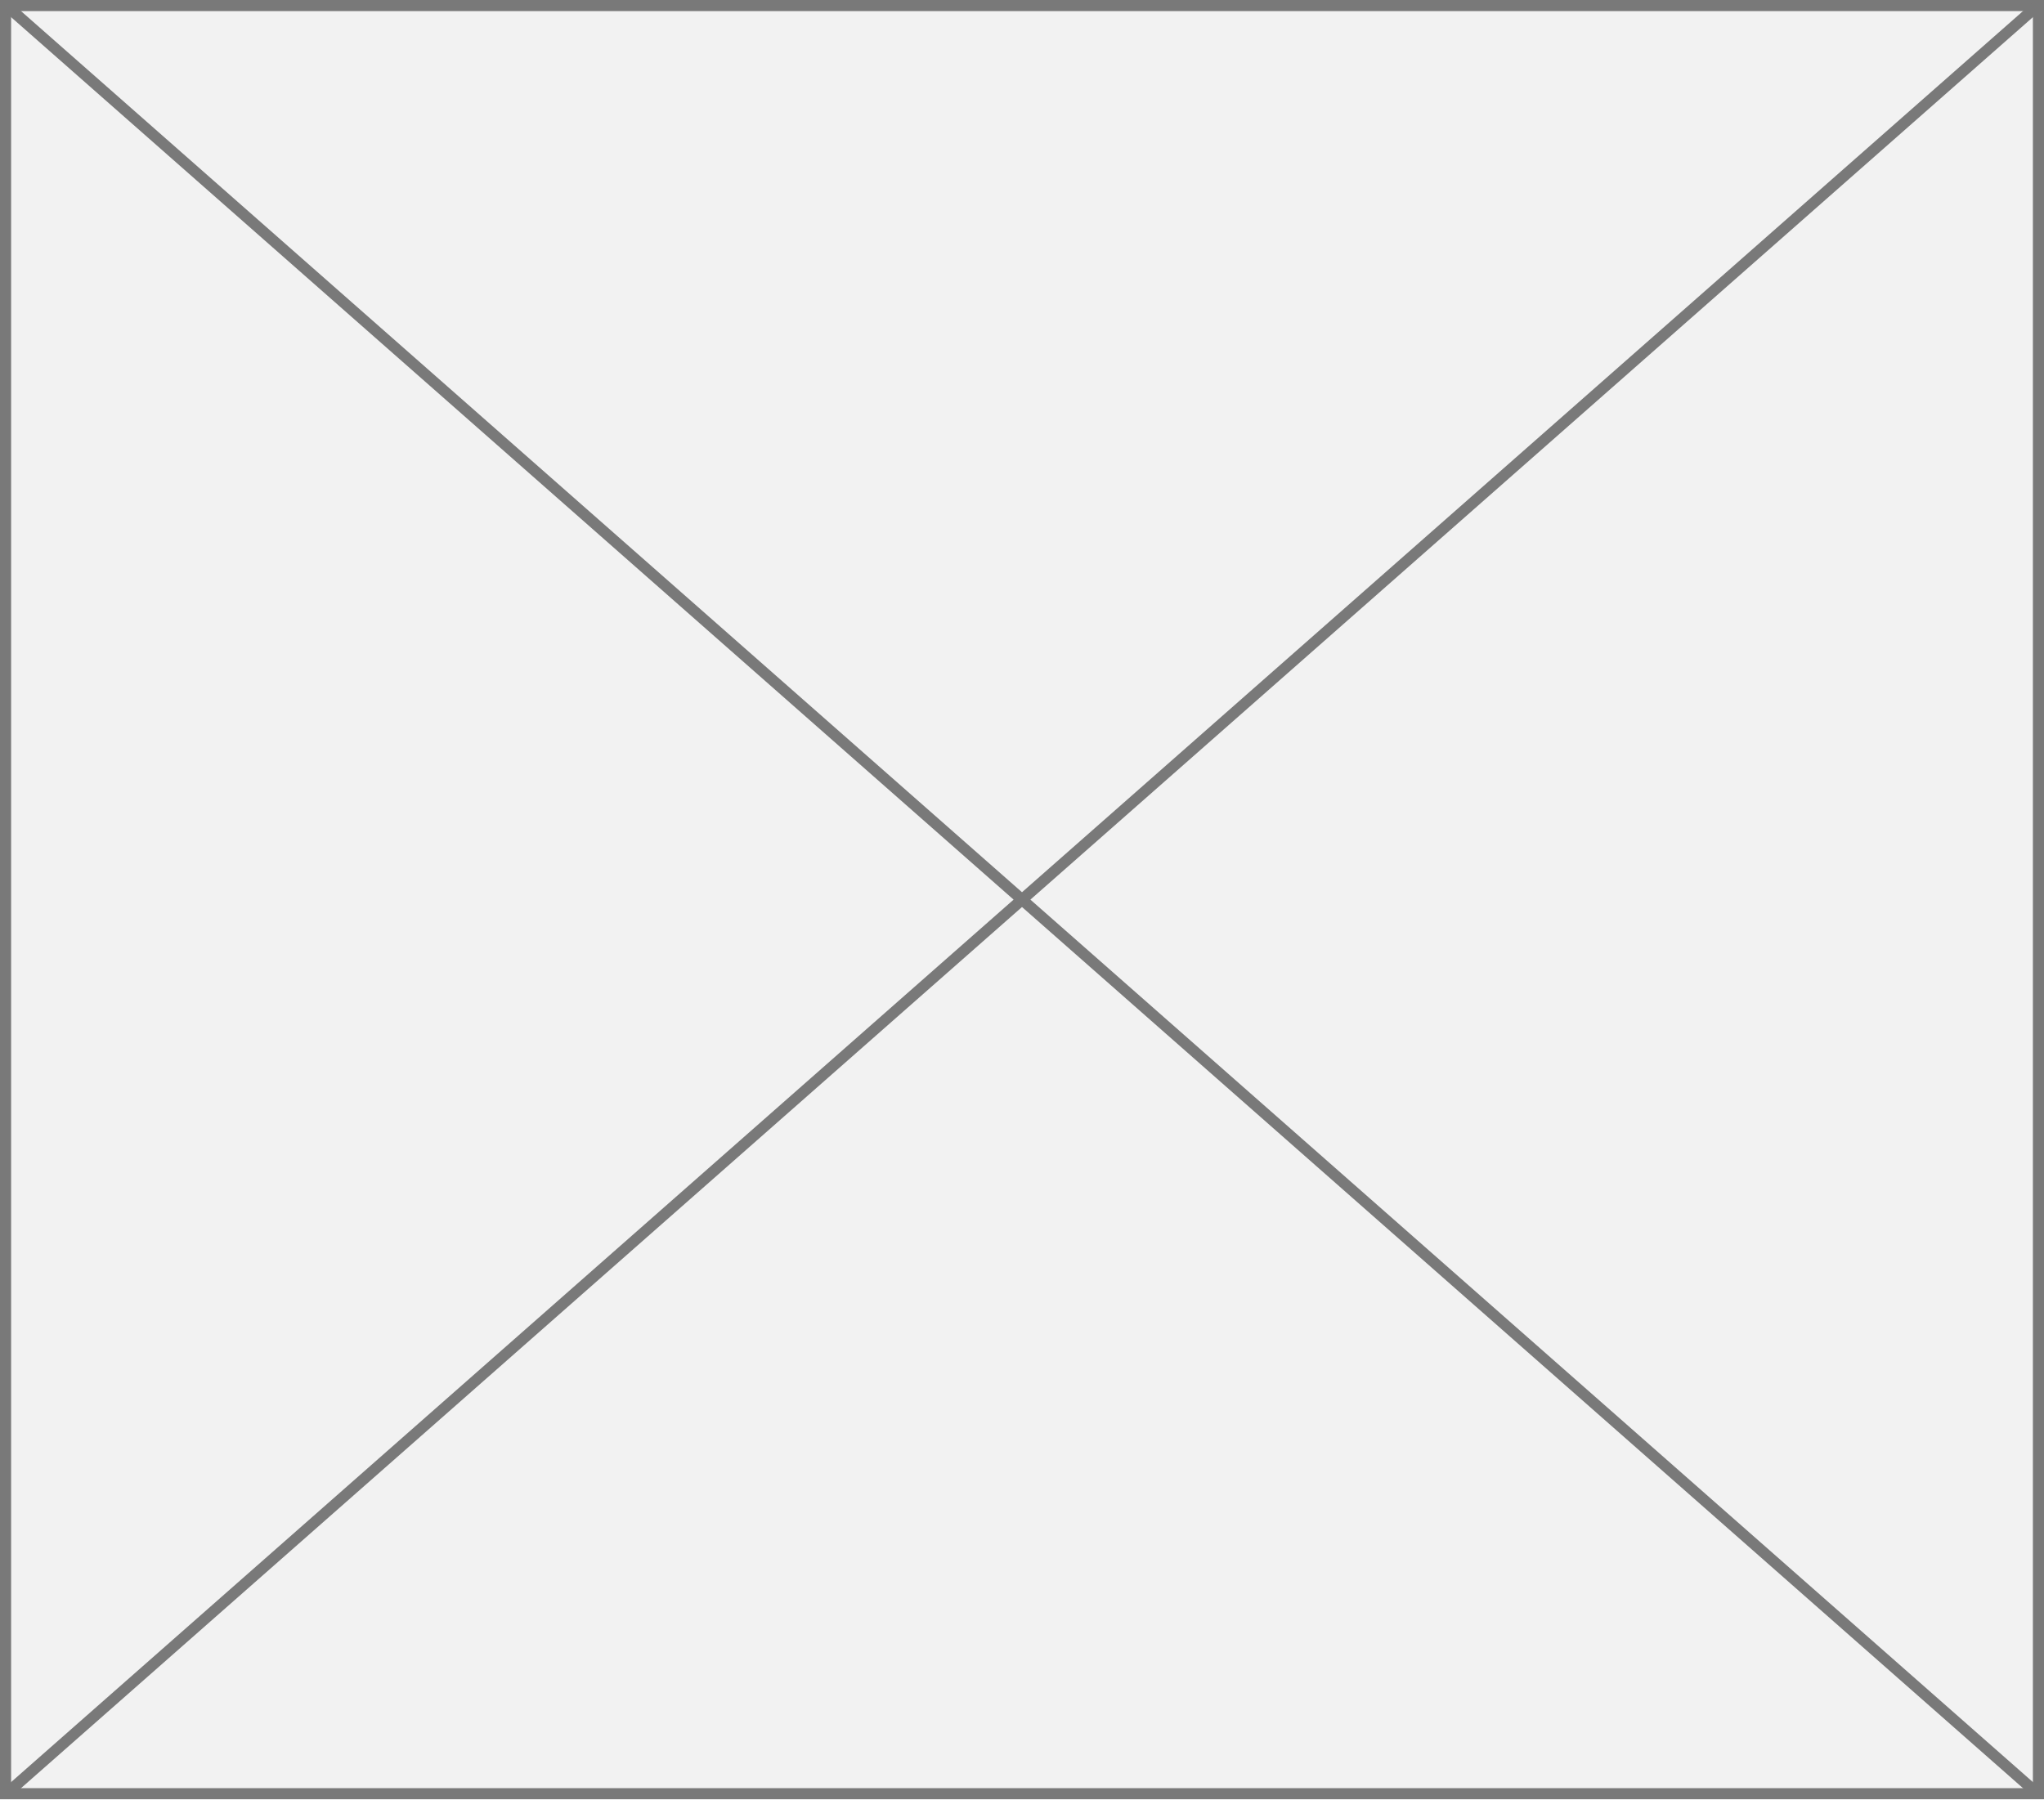
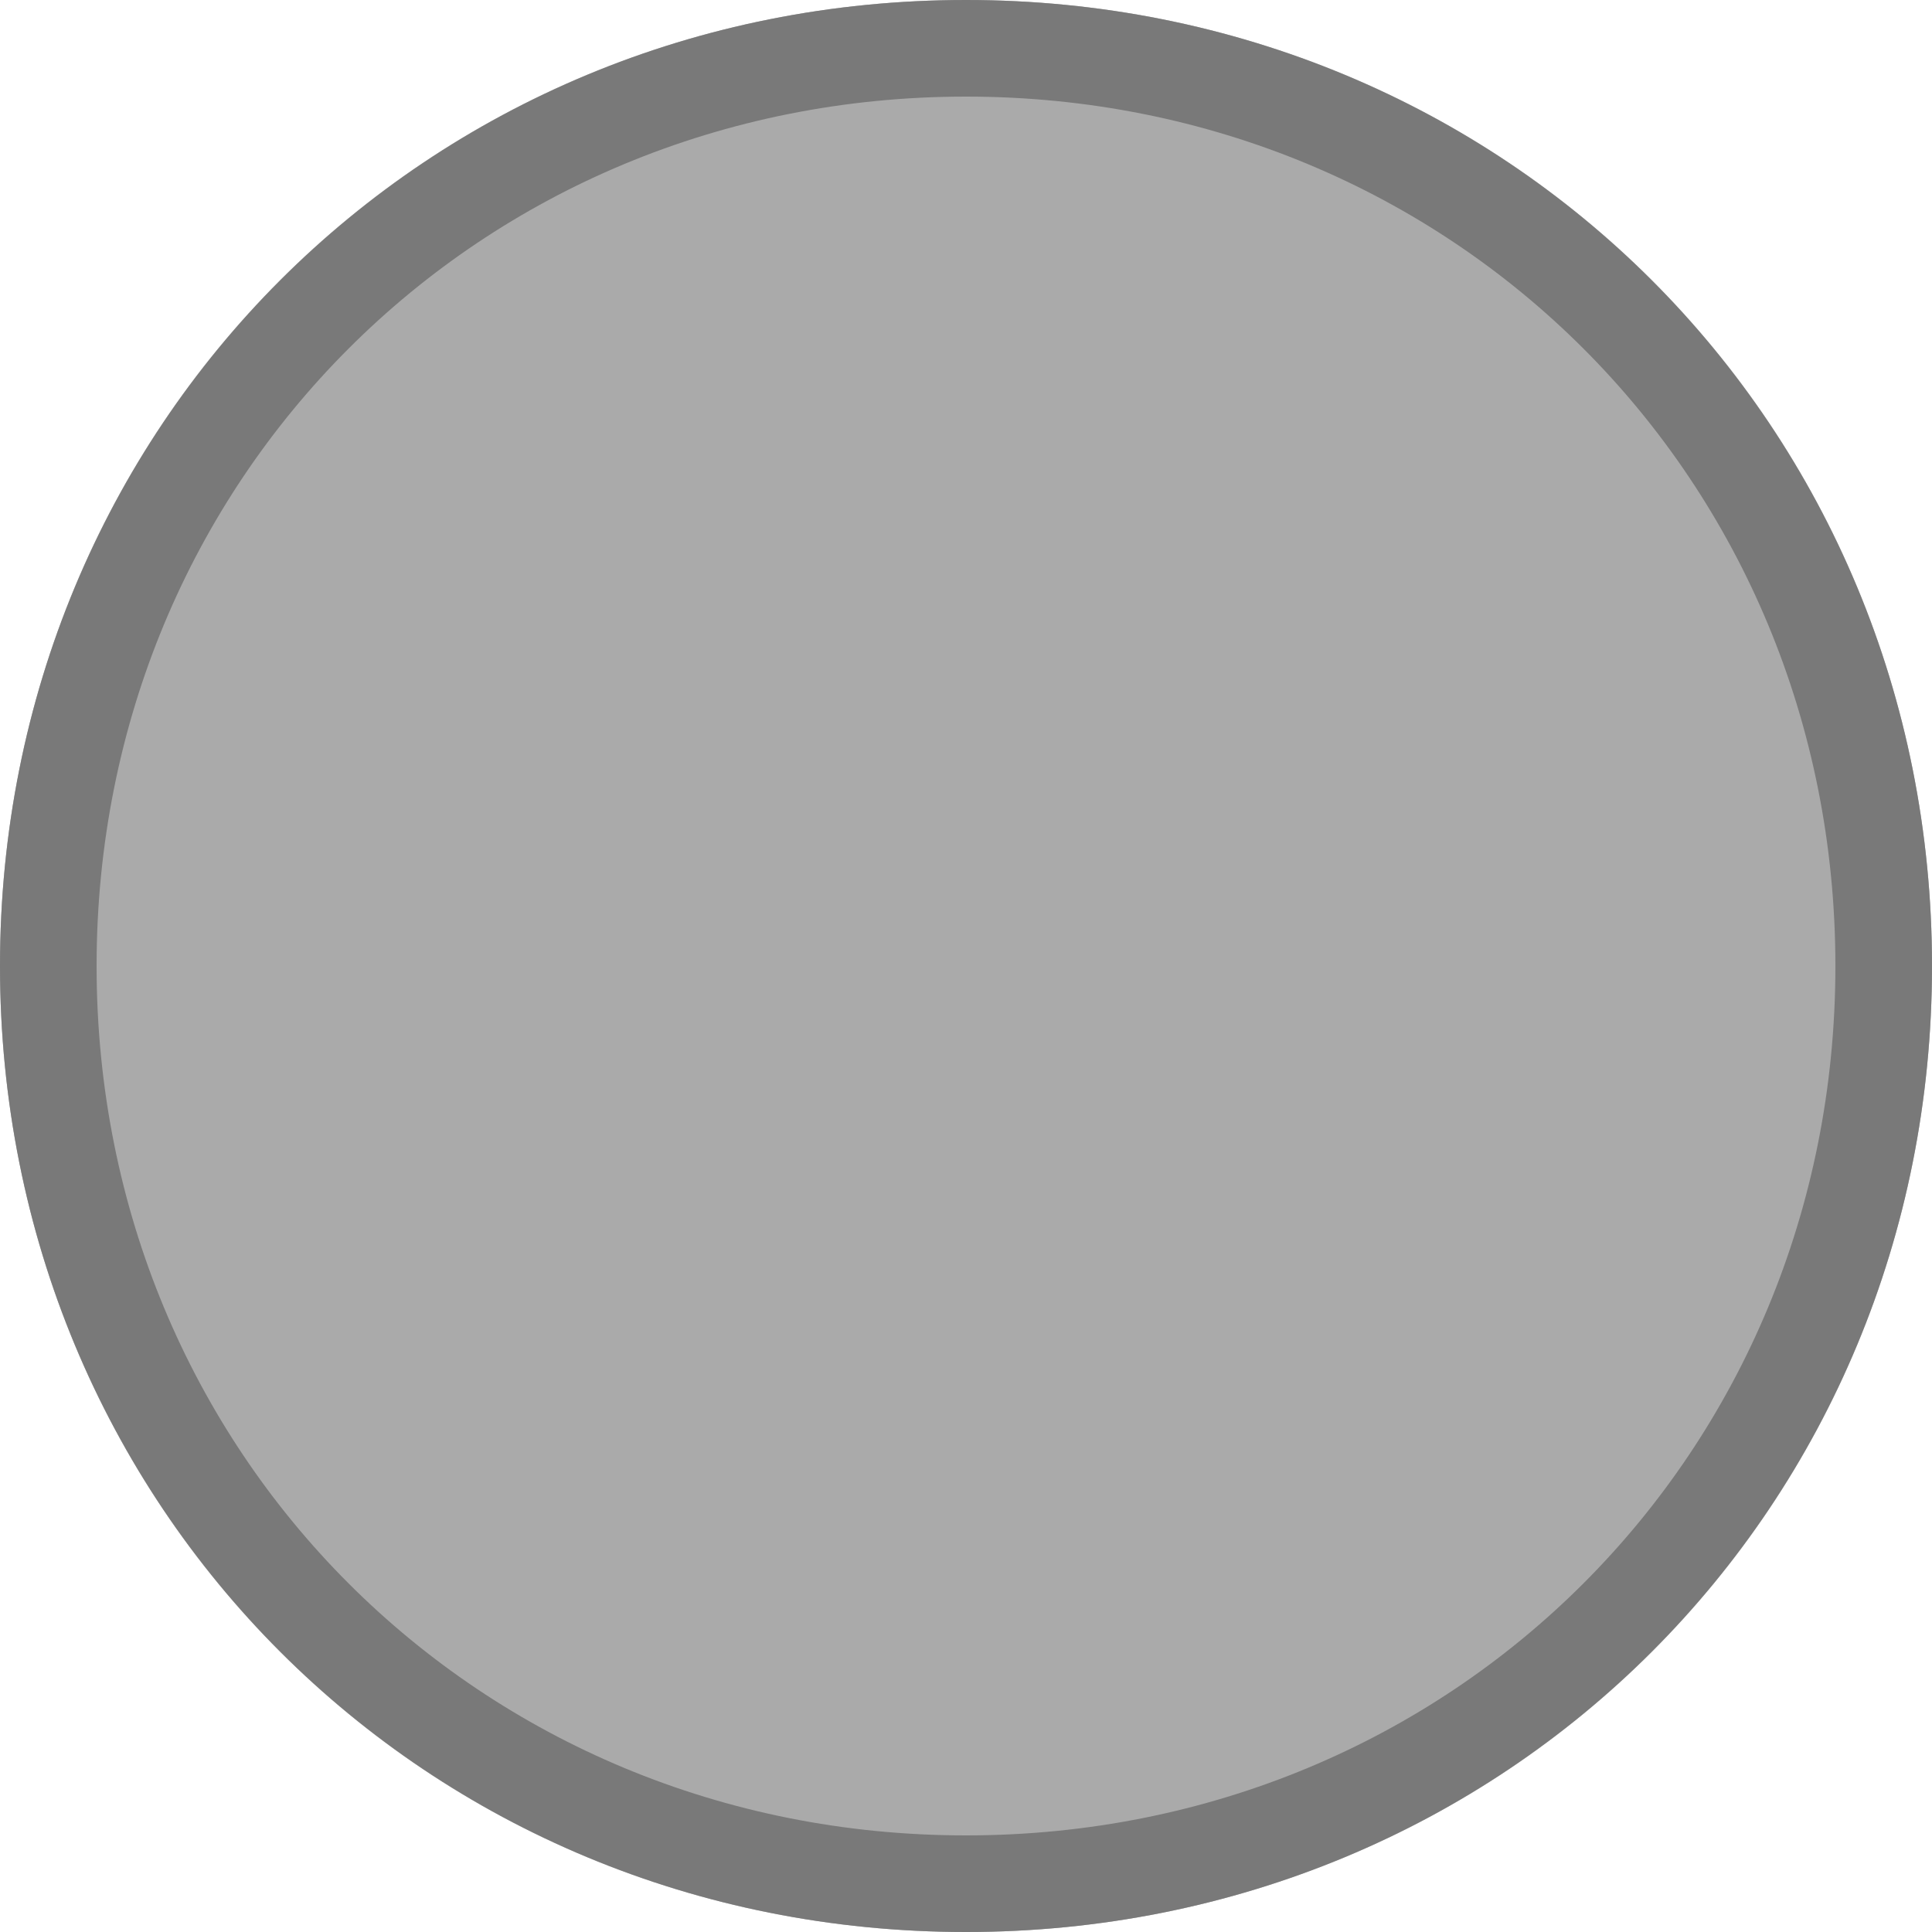
- <svg xmlns="http://www.w3.org/2000/svg" version="1.1" width="184px" height="162px">
-   <g transform="matrix(1 0 0 1 -940 -180 )">
-     <path d="M 940.5 180.5  L 1123.5 180.5  L 1123.5 341.5  L 940.5 341.5  L 940.5 180.5  Z " fill-rule="nonzero" fill="#f2f2f2" stroke="none" />
-     <path d="M 940.5 180.5  L 1123.5 180.5  L 1123.5 341.5  L 940.5 341.5  L 940.5 180.5  Z " stroke-width="1" stroke="#797979" fill="none" />
-     <path d="M 940.426 180.375  L 1123.574 341.625  M 1123.574 180.375  L 940.426 341.625  " stroke-width="1" stroke="#797979" fill="none" />
+ <svg xmlns="http://www.w3.org/2000/svg" version="1.1" width="20px" height="20px">
+   <g transform="matrix(1 0 0 1 -619 -332 )">
+     <path d="M 629 332  C 634.6 332  639 336.4  639 342  C 639 347.6  634.6 352  629 352  C 623.4 352  619 347.6  619 342  C 619 336.4  623.4 332  629 332  Z " fill-rule="nonzero" fill="#aaaaaa" stroke="none" />
+     <path d="M 629 332.5  C 634.32 332.5  638.5 336.68  638.5 342  C 638.5 347.32  634.32 351.5  629 351.5  C 623.68 351.5  619.5 347.32  619.5 342  C 619.5 336.68  623.68 332.5  629 332.5  Z " stroke-width="1" stroke="#797979" fill="none" />
  </g>
</svg>
